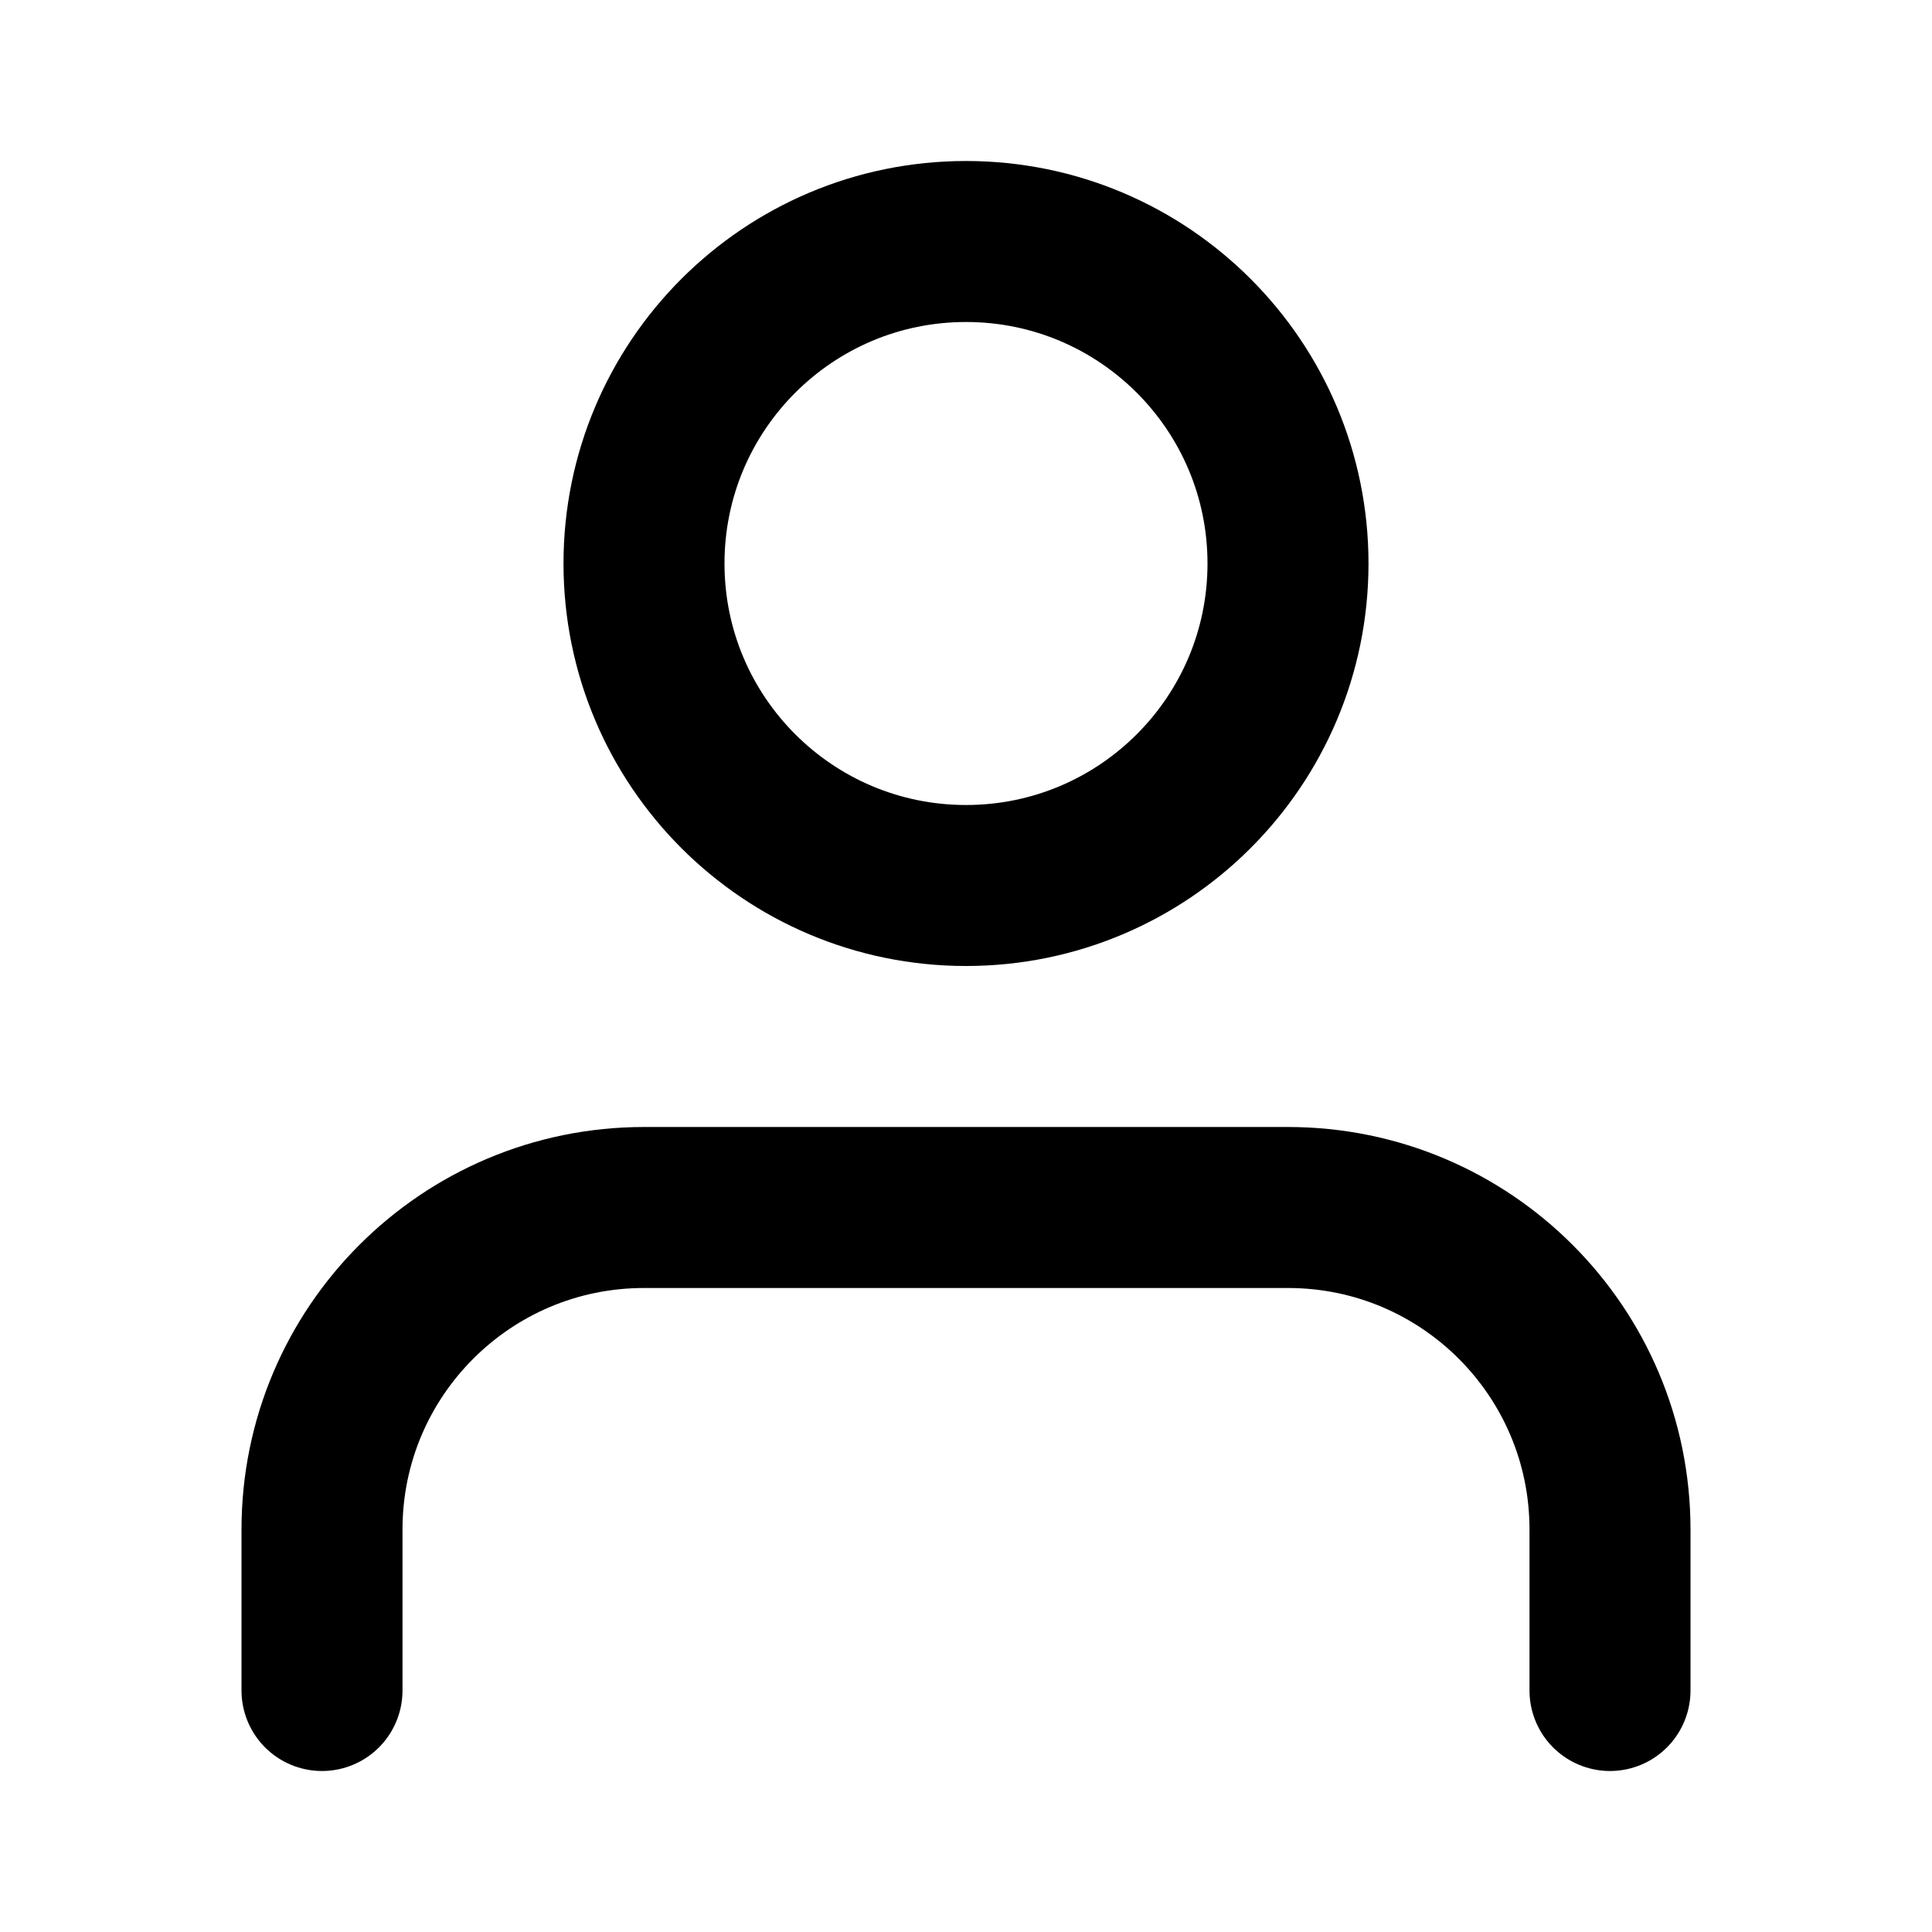
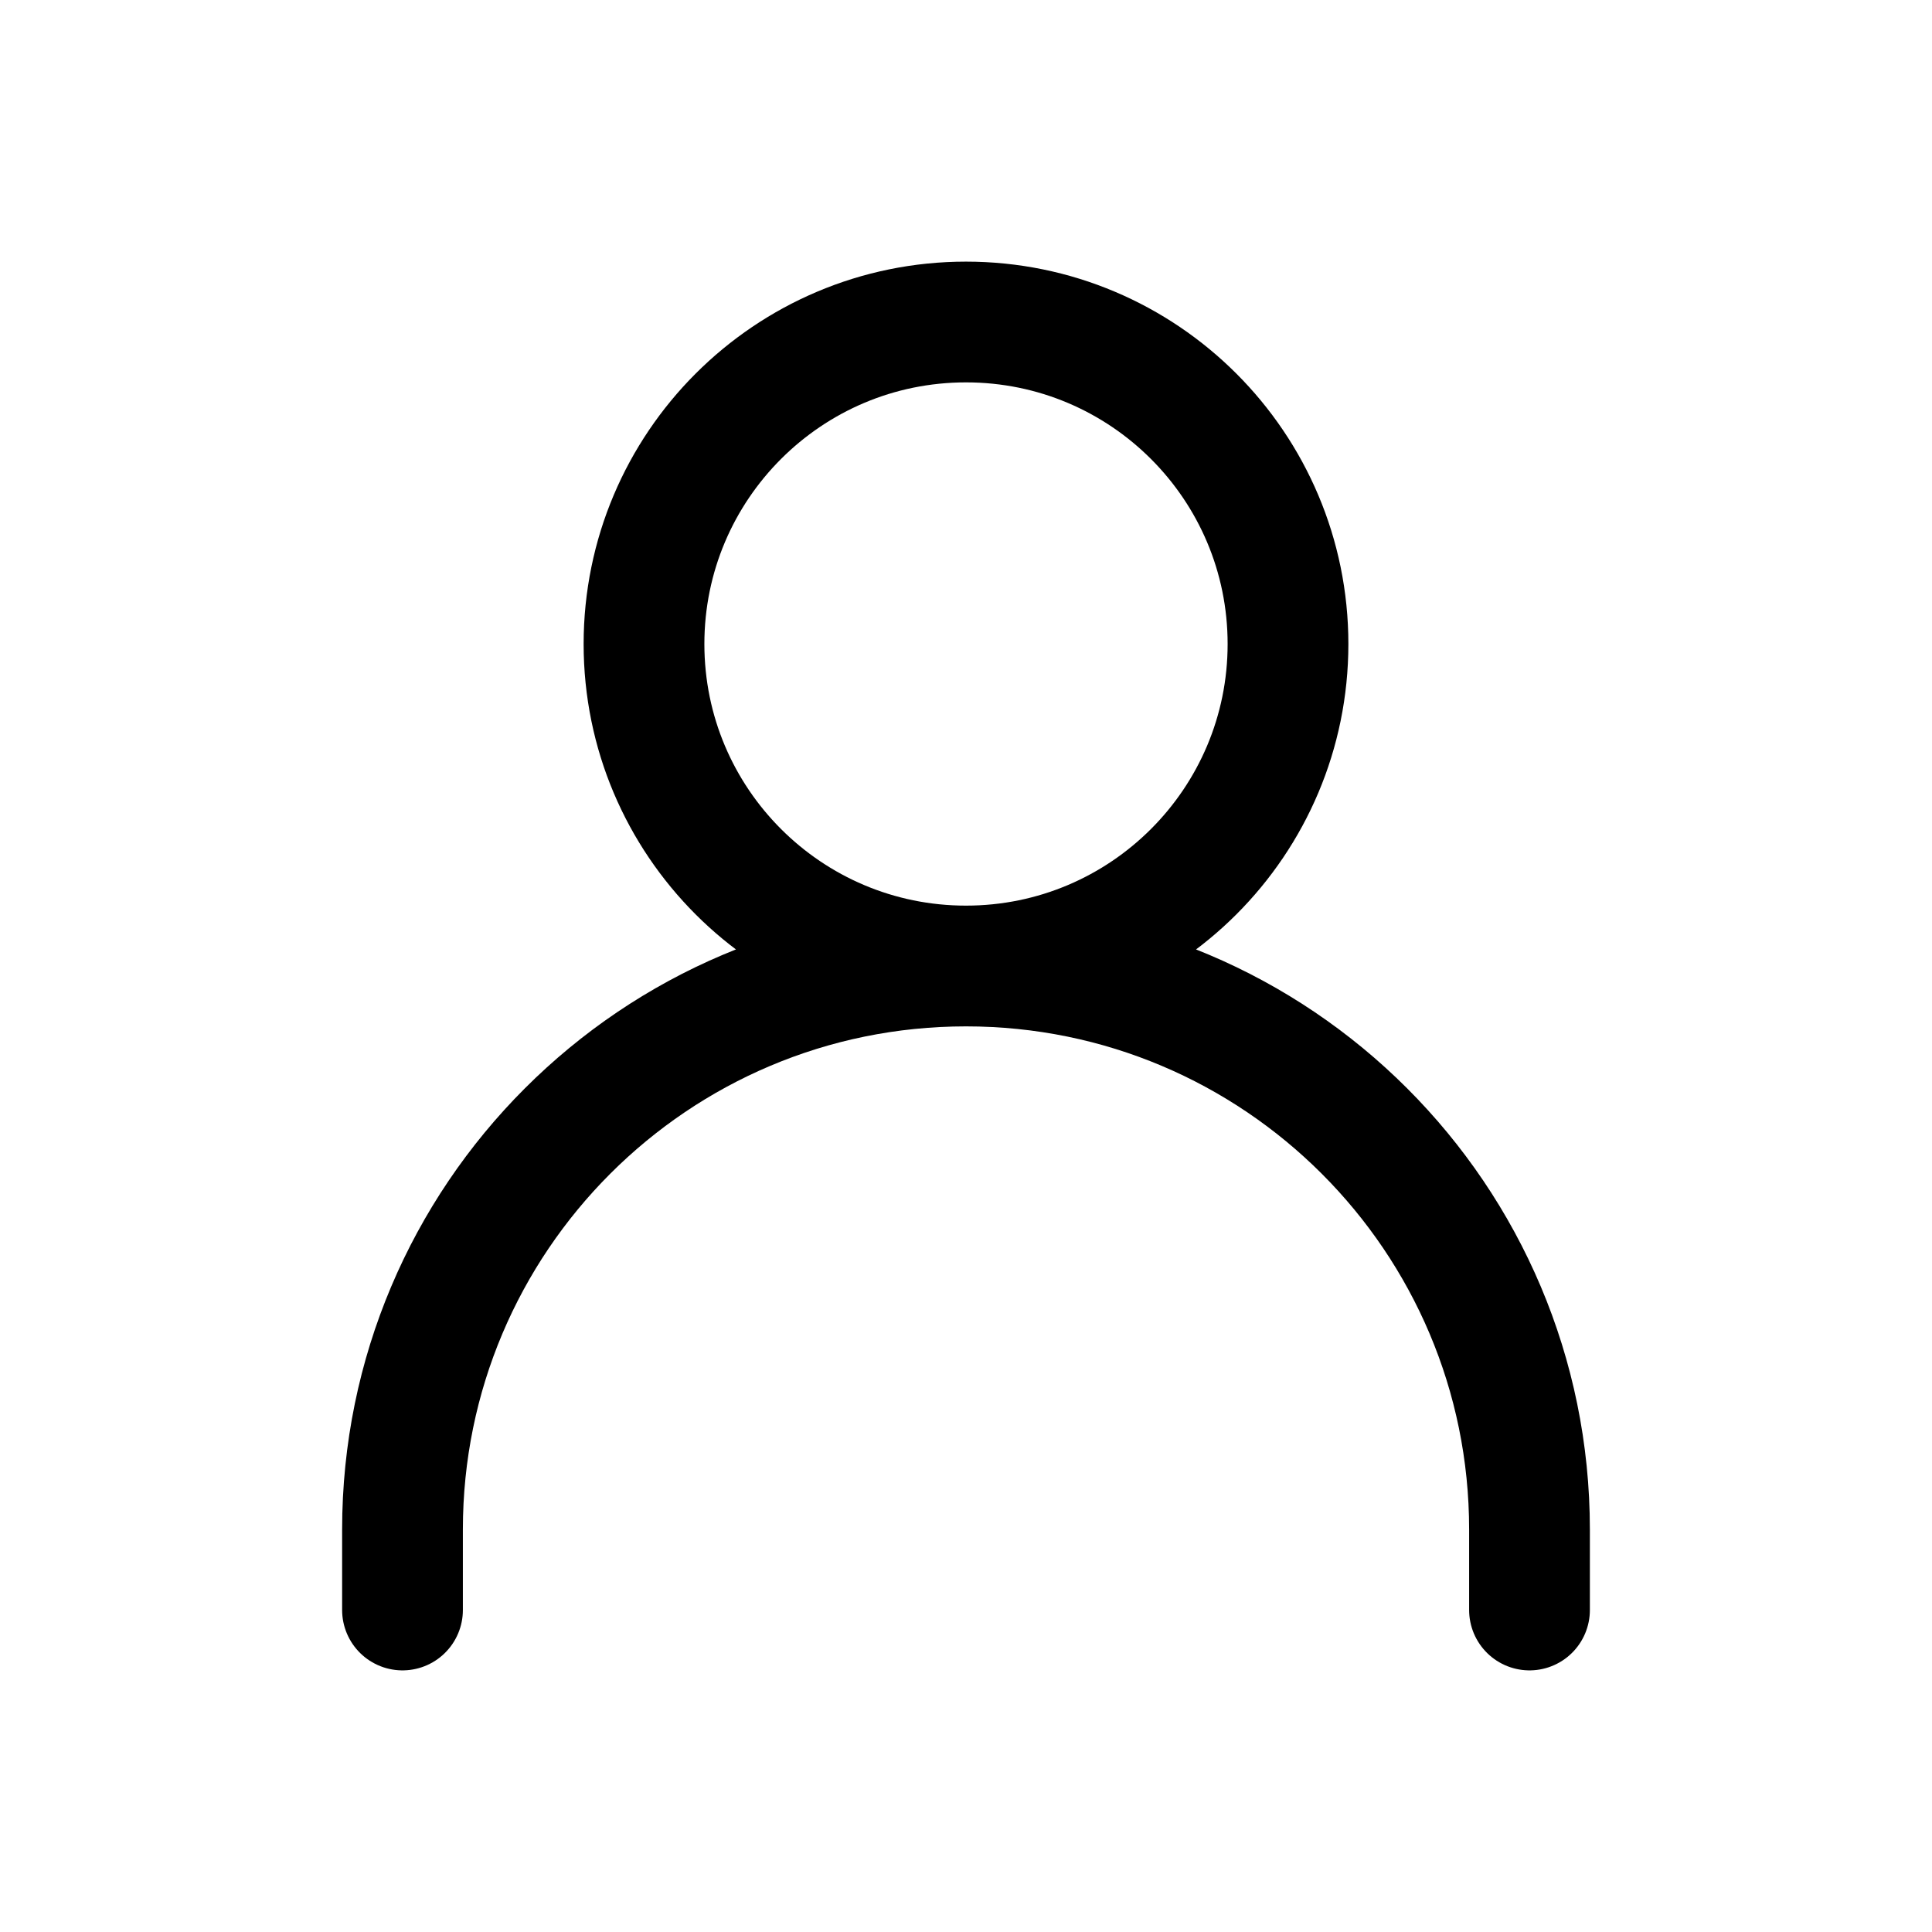
- <svg xmlns="http://www.w3.org/2000/svg" width="24" height="24" viewBox="0 0 24 24" fill="none" stroke="currentColor" stroke-width="2" stroke-linecap="round" stroke-linejoin="round" class="feather feather-user">
-   <path d="M20 21v-2a4 4 0 0 0-4-4H8a4 4 0 0 0-4 4v2" />
-   <circle cx="12" cy="7" r="4" />
+ <svg xmlns="http://www.w3.org/2000/svg" width="24px" height="24px" stroke-width="1.5" viewBox="0 0 24 24" fill="none" color="#000000">
+   <path d="M5 20v-1a7 7 0 017-7v0a7 7 0 017 7v1M12 12a4 4 0 100-8 4 4 0 000 8z" stroke="#000000" stroke-width="1.5" stroke-linecap="round" stroke-linejoin="round" />
</svg>
